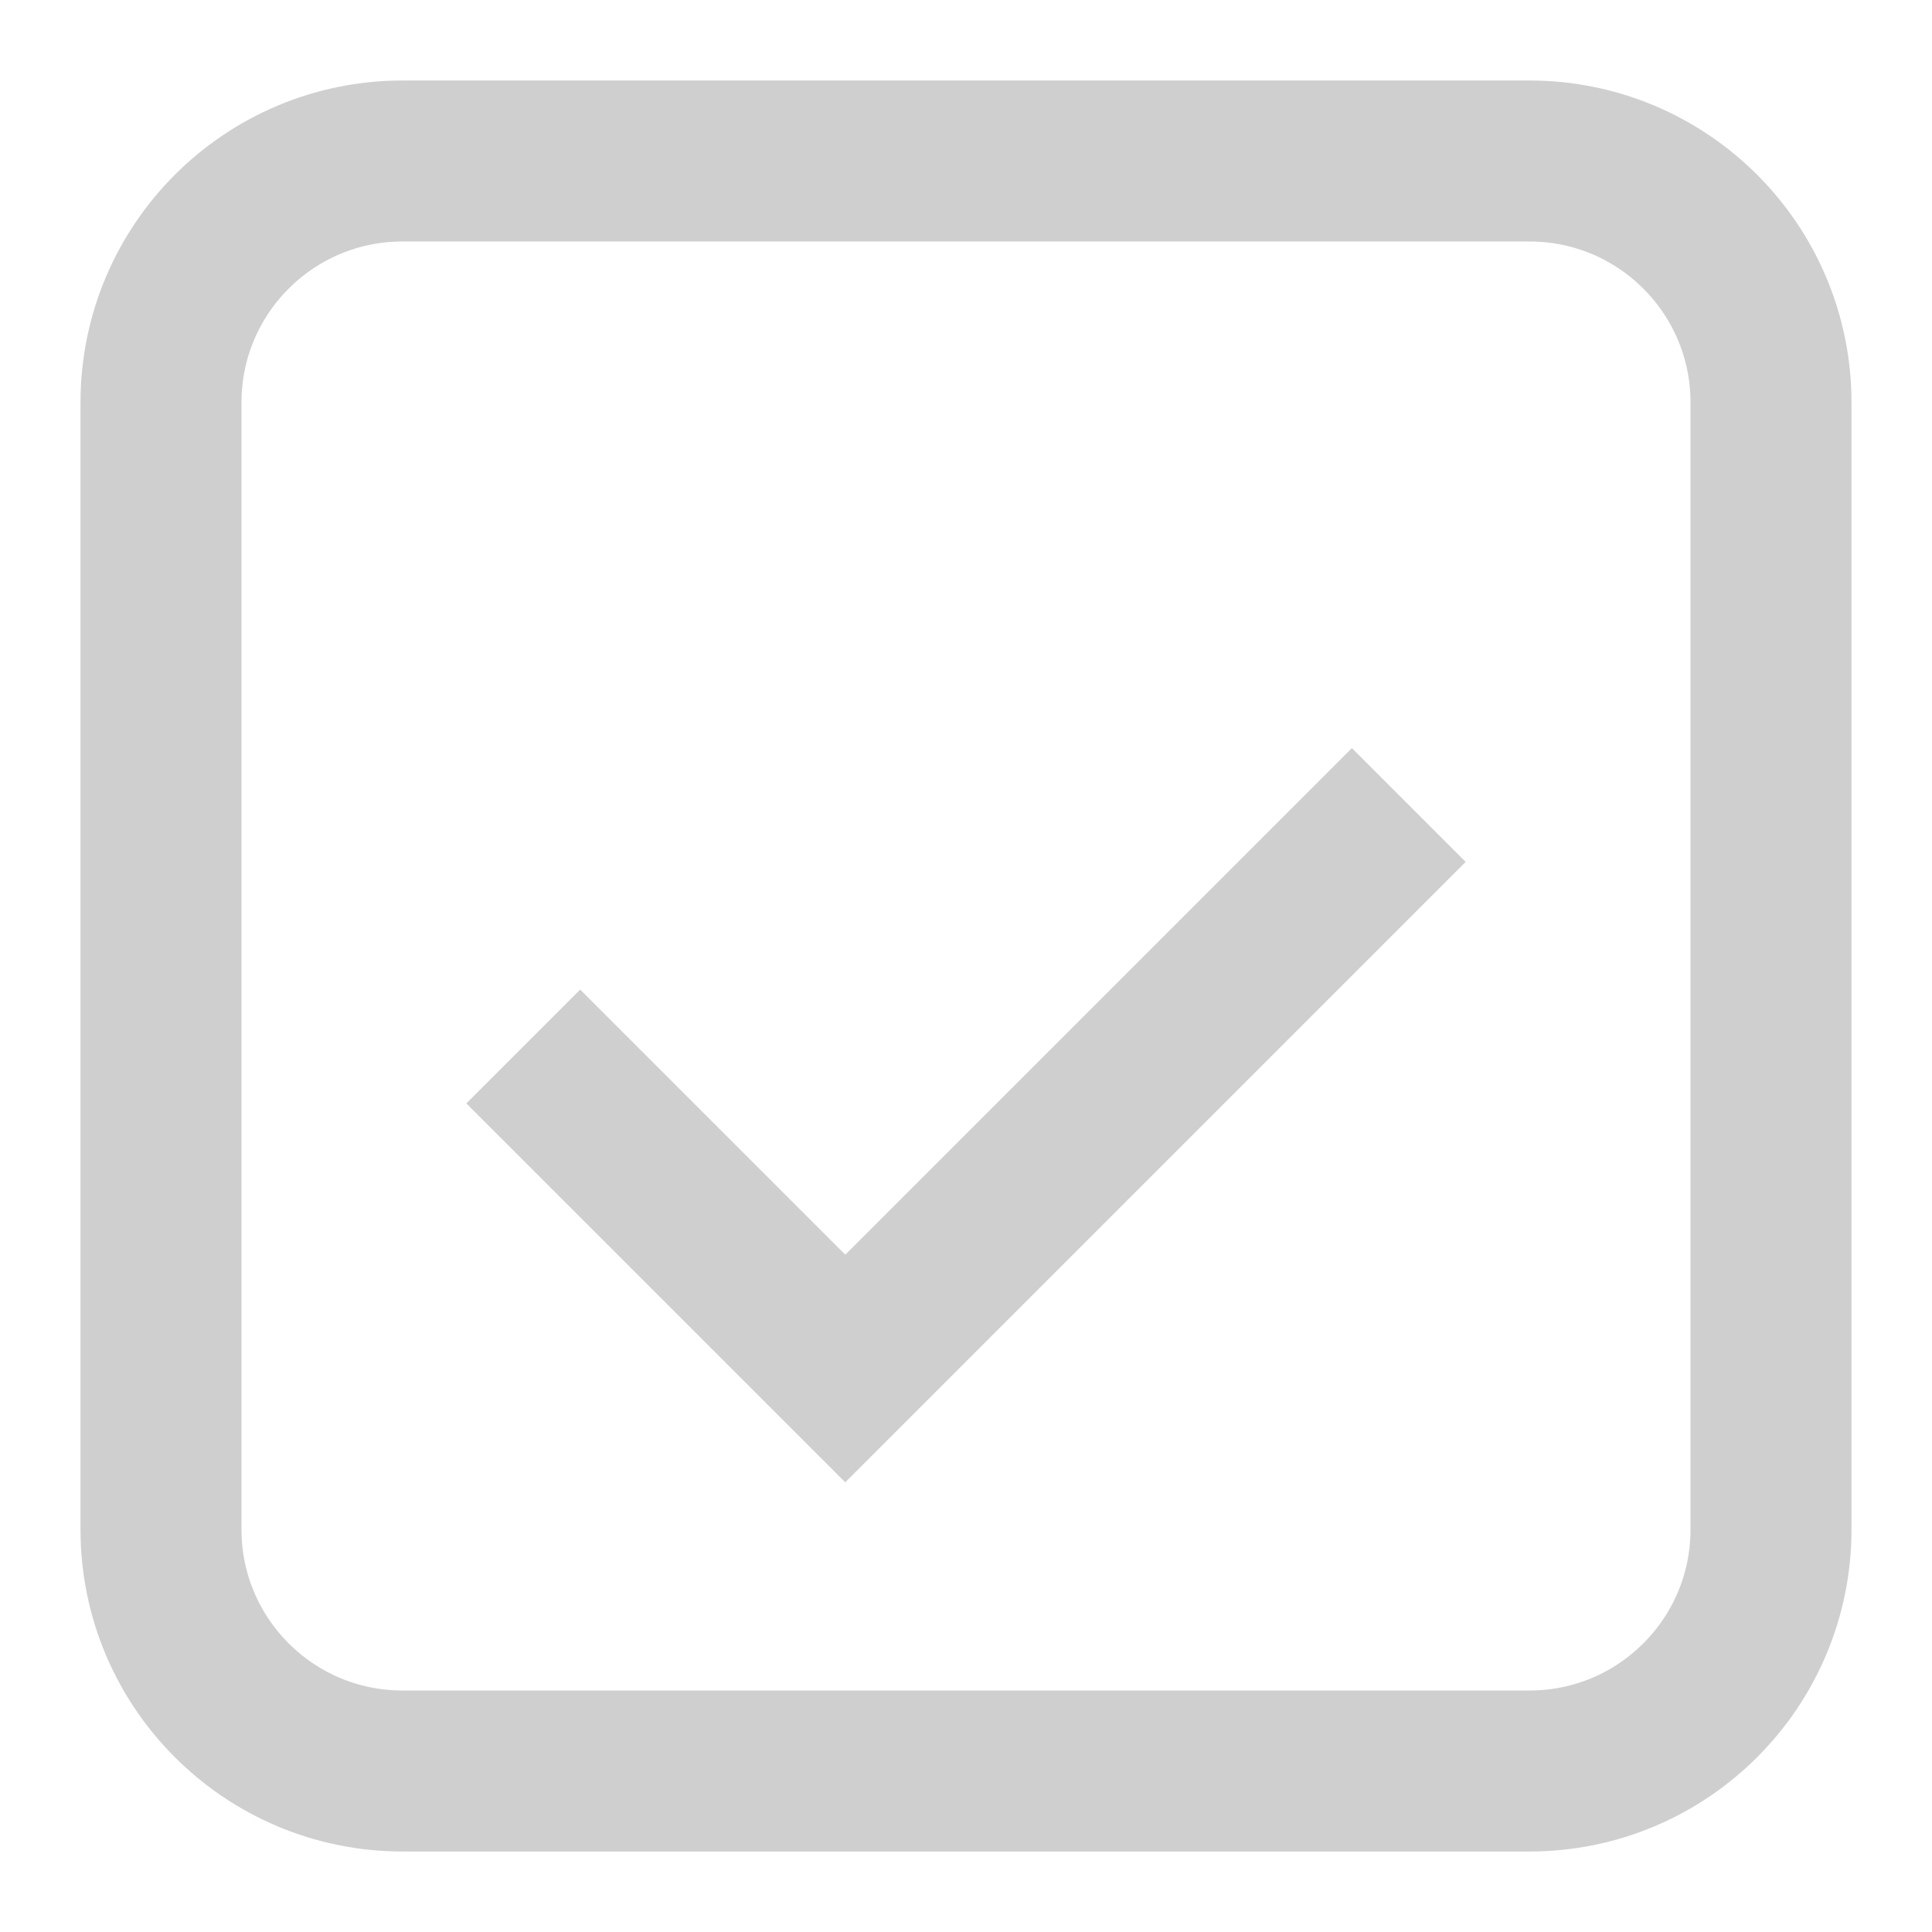
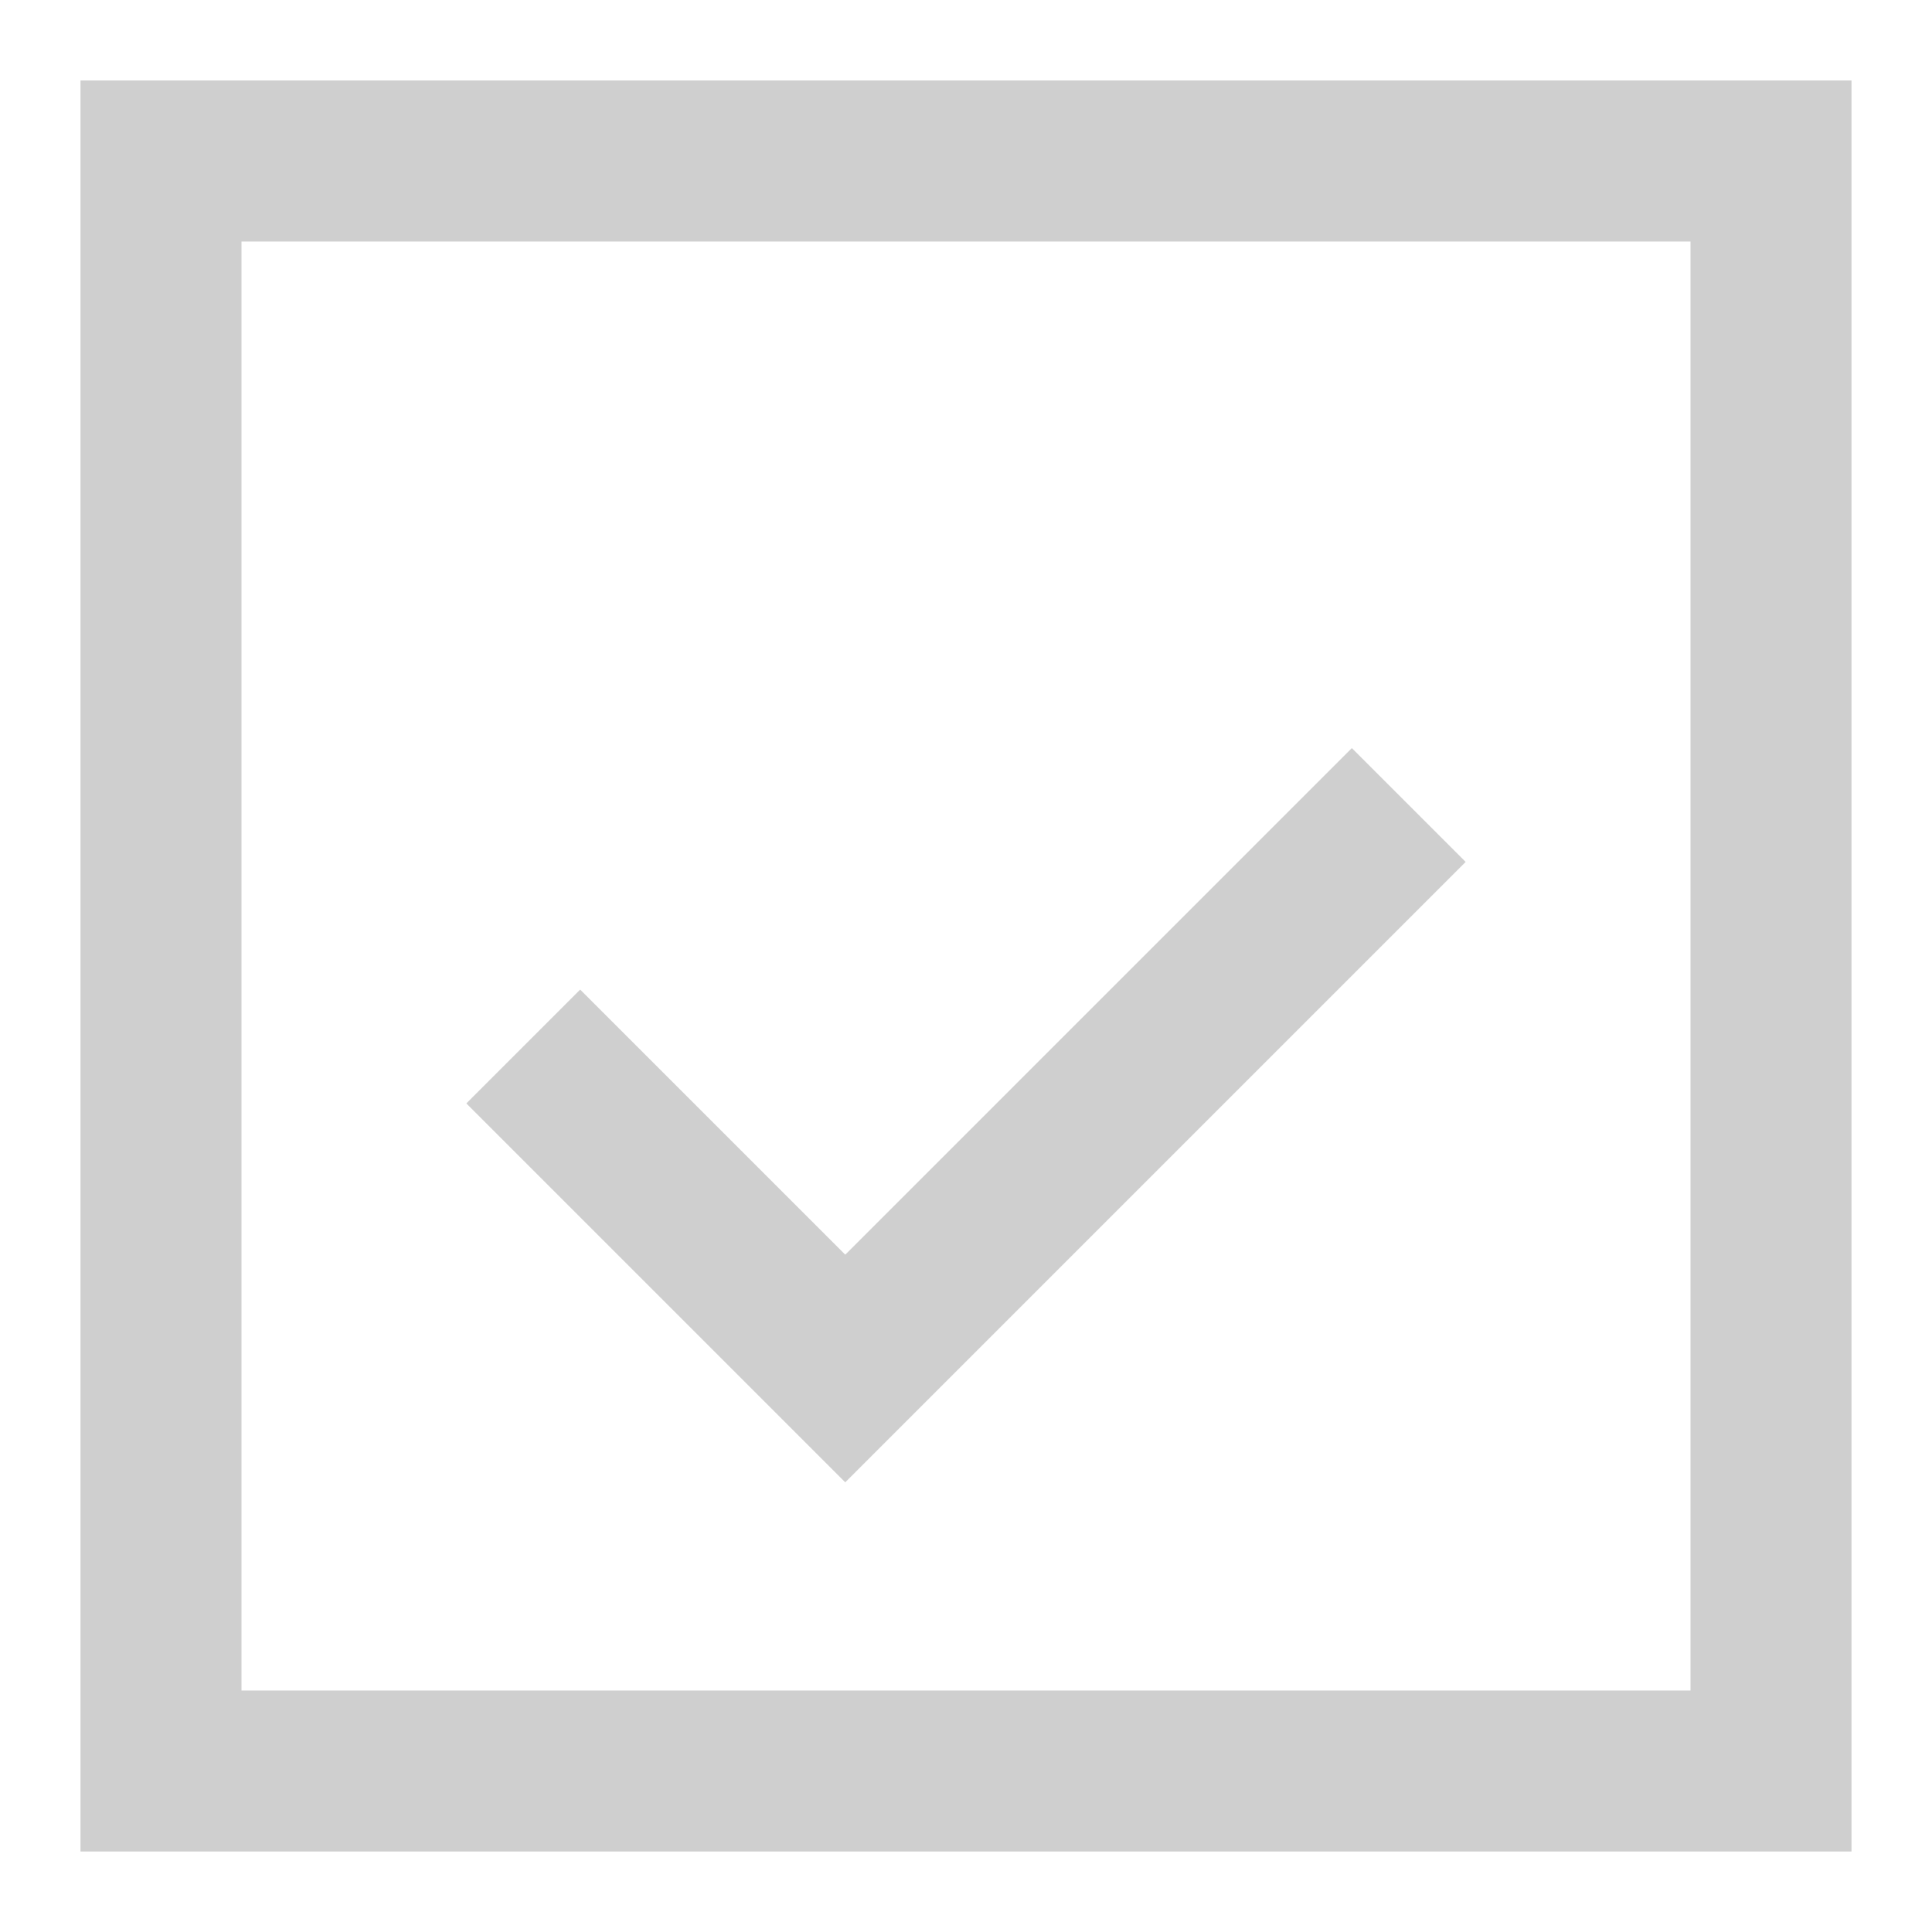
<svg xmlns="http://www.w3.org/2000/svg" width="48" height="48" viewBox="0 0 48 48">
-   <rect x="4" y="4" width="40" height="40" fill="none" stroke="#a0a0a0" stroke-width="4" rx="6" ry="6" opacity="0.5" />
+   <rect x="4" y="4" width="40" height="40" fill="none" stroke="#a0a0a0" stroke-width="4" rx="６" ry="６" opacity="0.5" />
  <polyline points="13,26 21,34 35,20" fill="none" stroke="#a0a0a0" stroke-width="4" opacity="0.5" />
</svg>
